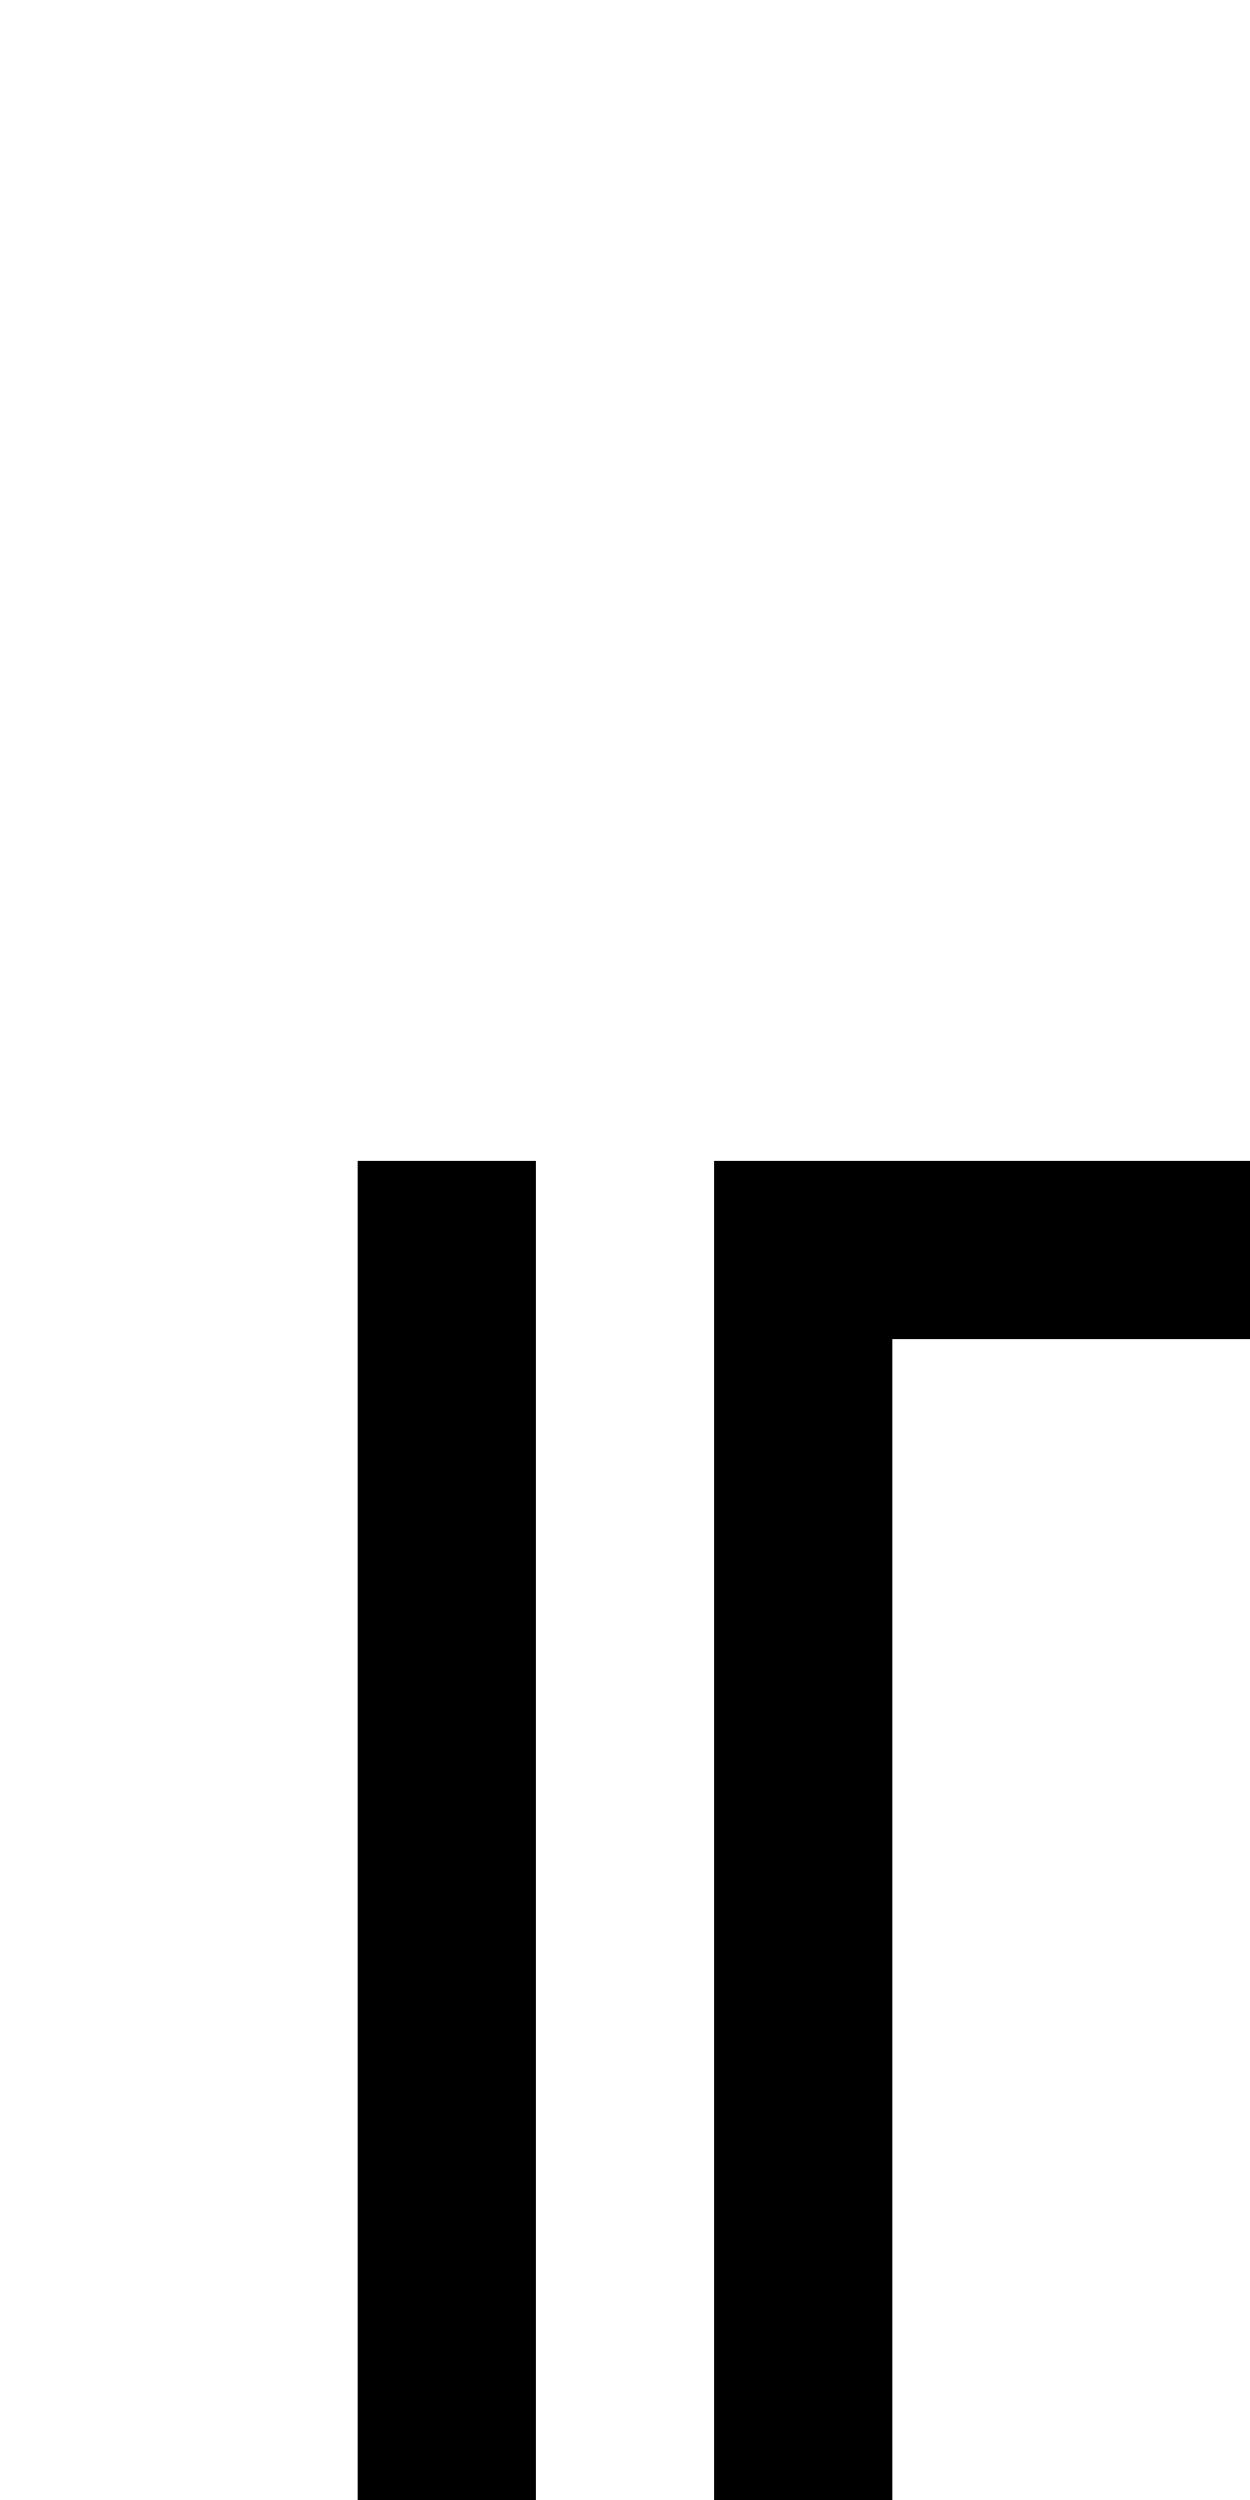
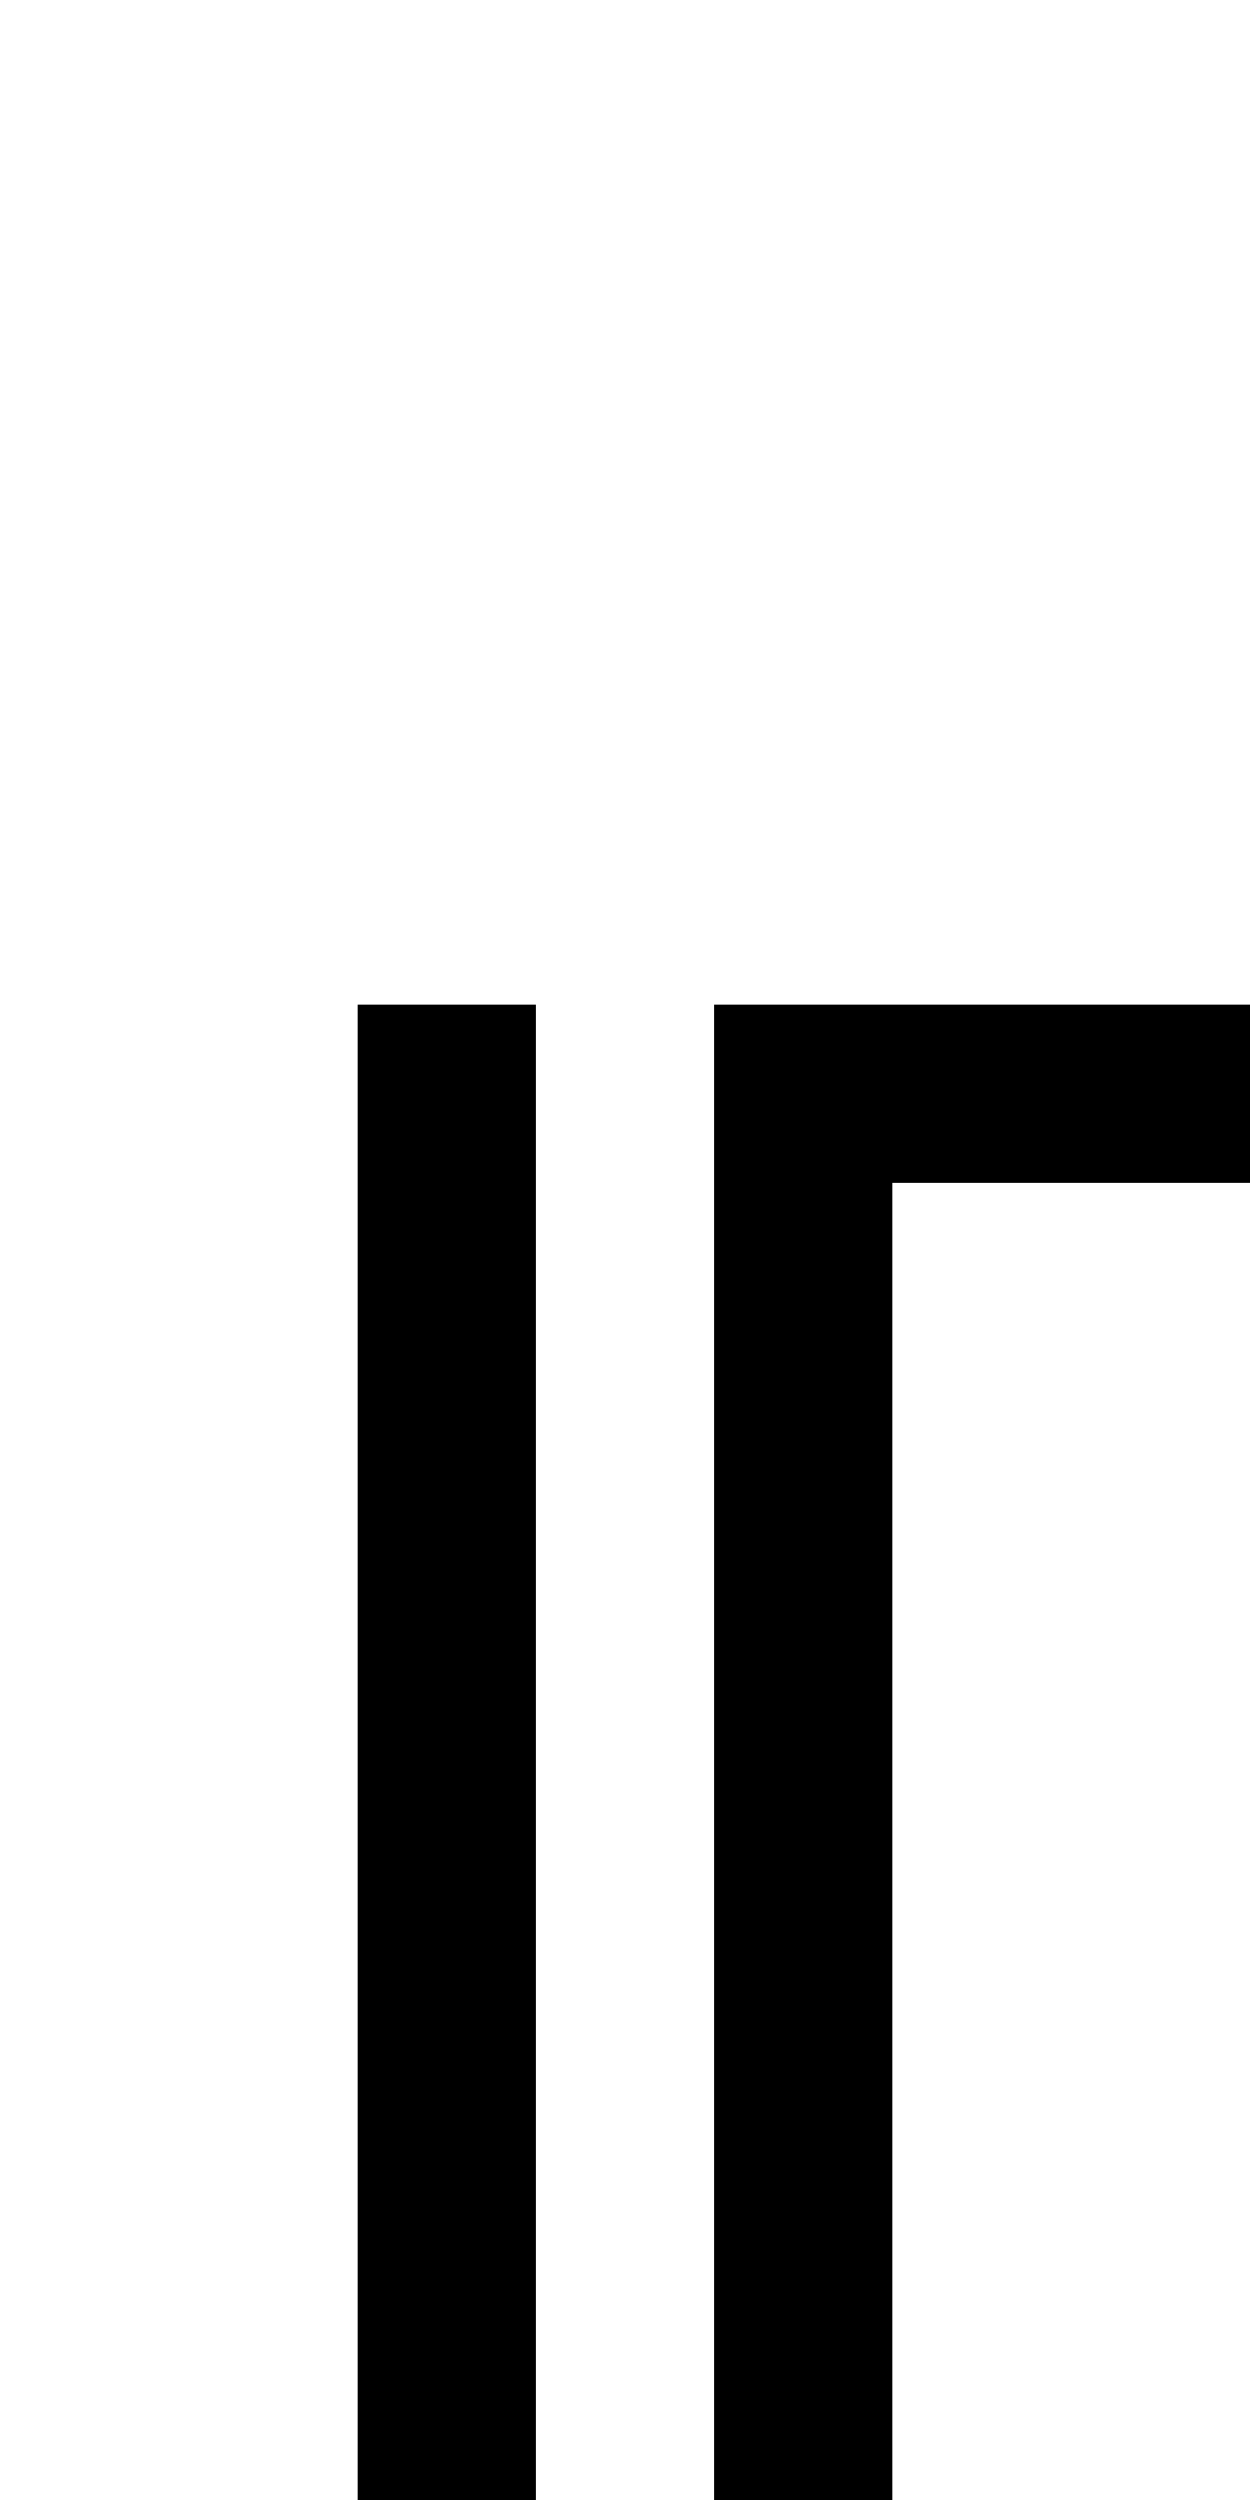
- <svg xmlns="http://www.w3.org/2000/svg" version="1.1" width="1024" height="2048" id="svg3355">
+ <svg xmlns="http://www.w3.org/2000/svg" id="svg3355" height="2048" width="1024" version="1.1">
  <defs id="defs3357" />
-   <g transform="matrix(-0.8588235,0,0,-1,978.5344,808.7095)" id="layer1-4" />
-   <path d="m 293,951 0,1097 146,0 0,-1097 -146,0 z m 292,0 0,1097 146,0 0,-951 293,0 0,-146 -439,0 z" id="path5114-5-3-1" style="fill:#000000;fill-opacity:1;stroke:none;display:inline" />
+   <g id="layer1-4" transform="matrix(-0.8588235,0,0,-1,978.5344,808.7095)" />
+   <path style="display:inline;fill:#000000;fill-opacity:1;stroke:none" id="path5114-5-3-1" d="M 293,823 V 2048 H 439 V 823 Z m 292,0 V 2048 H 731 V 969 h 357 V 823 Z" />
</svg>
